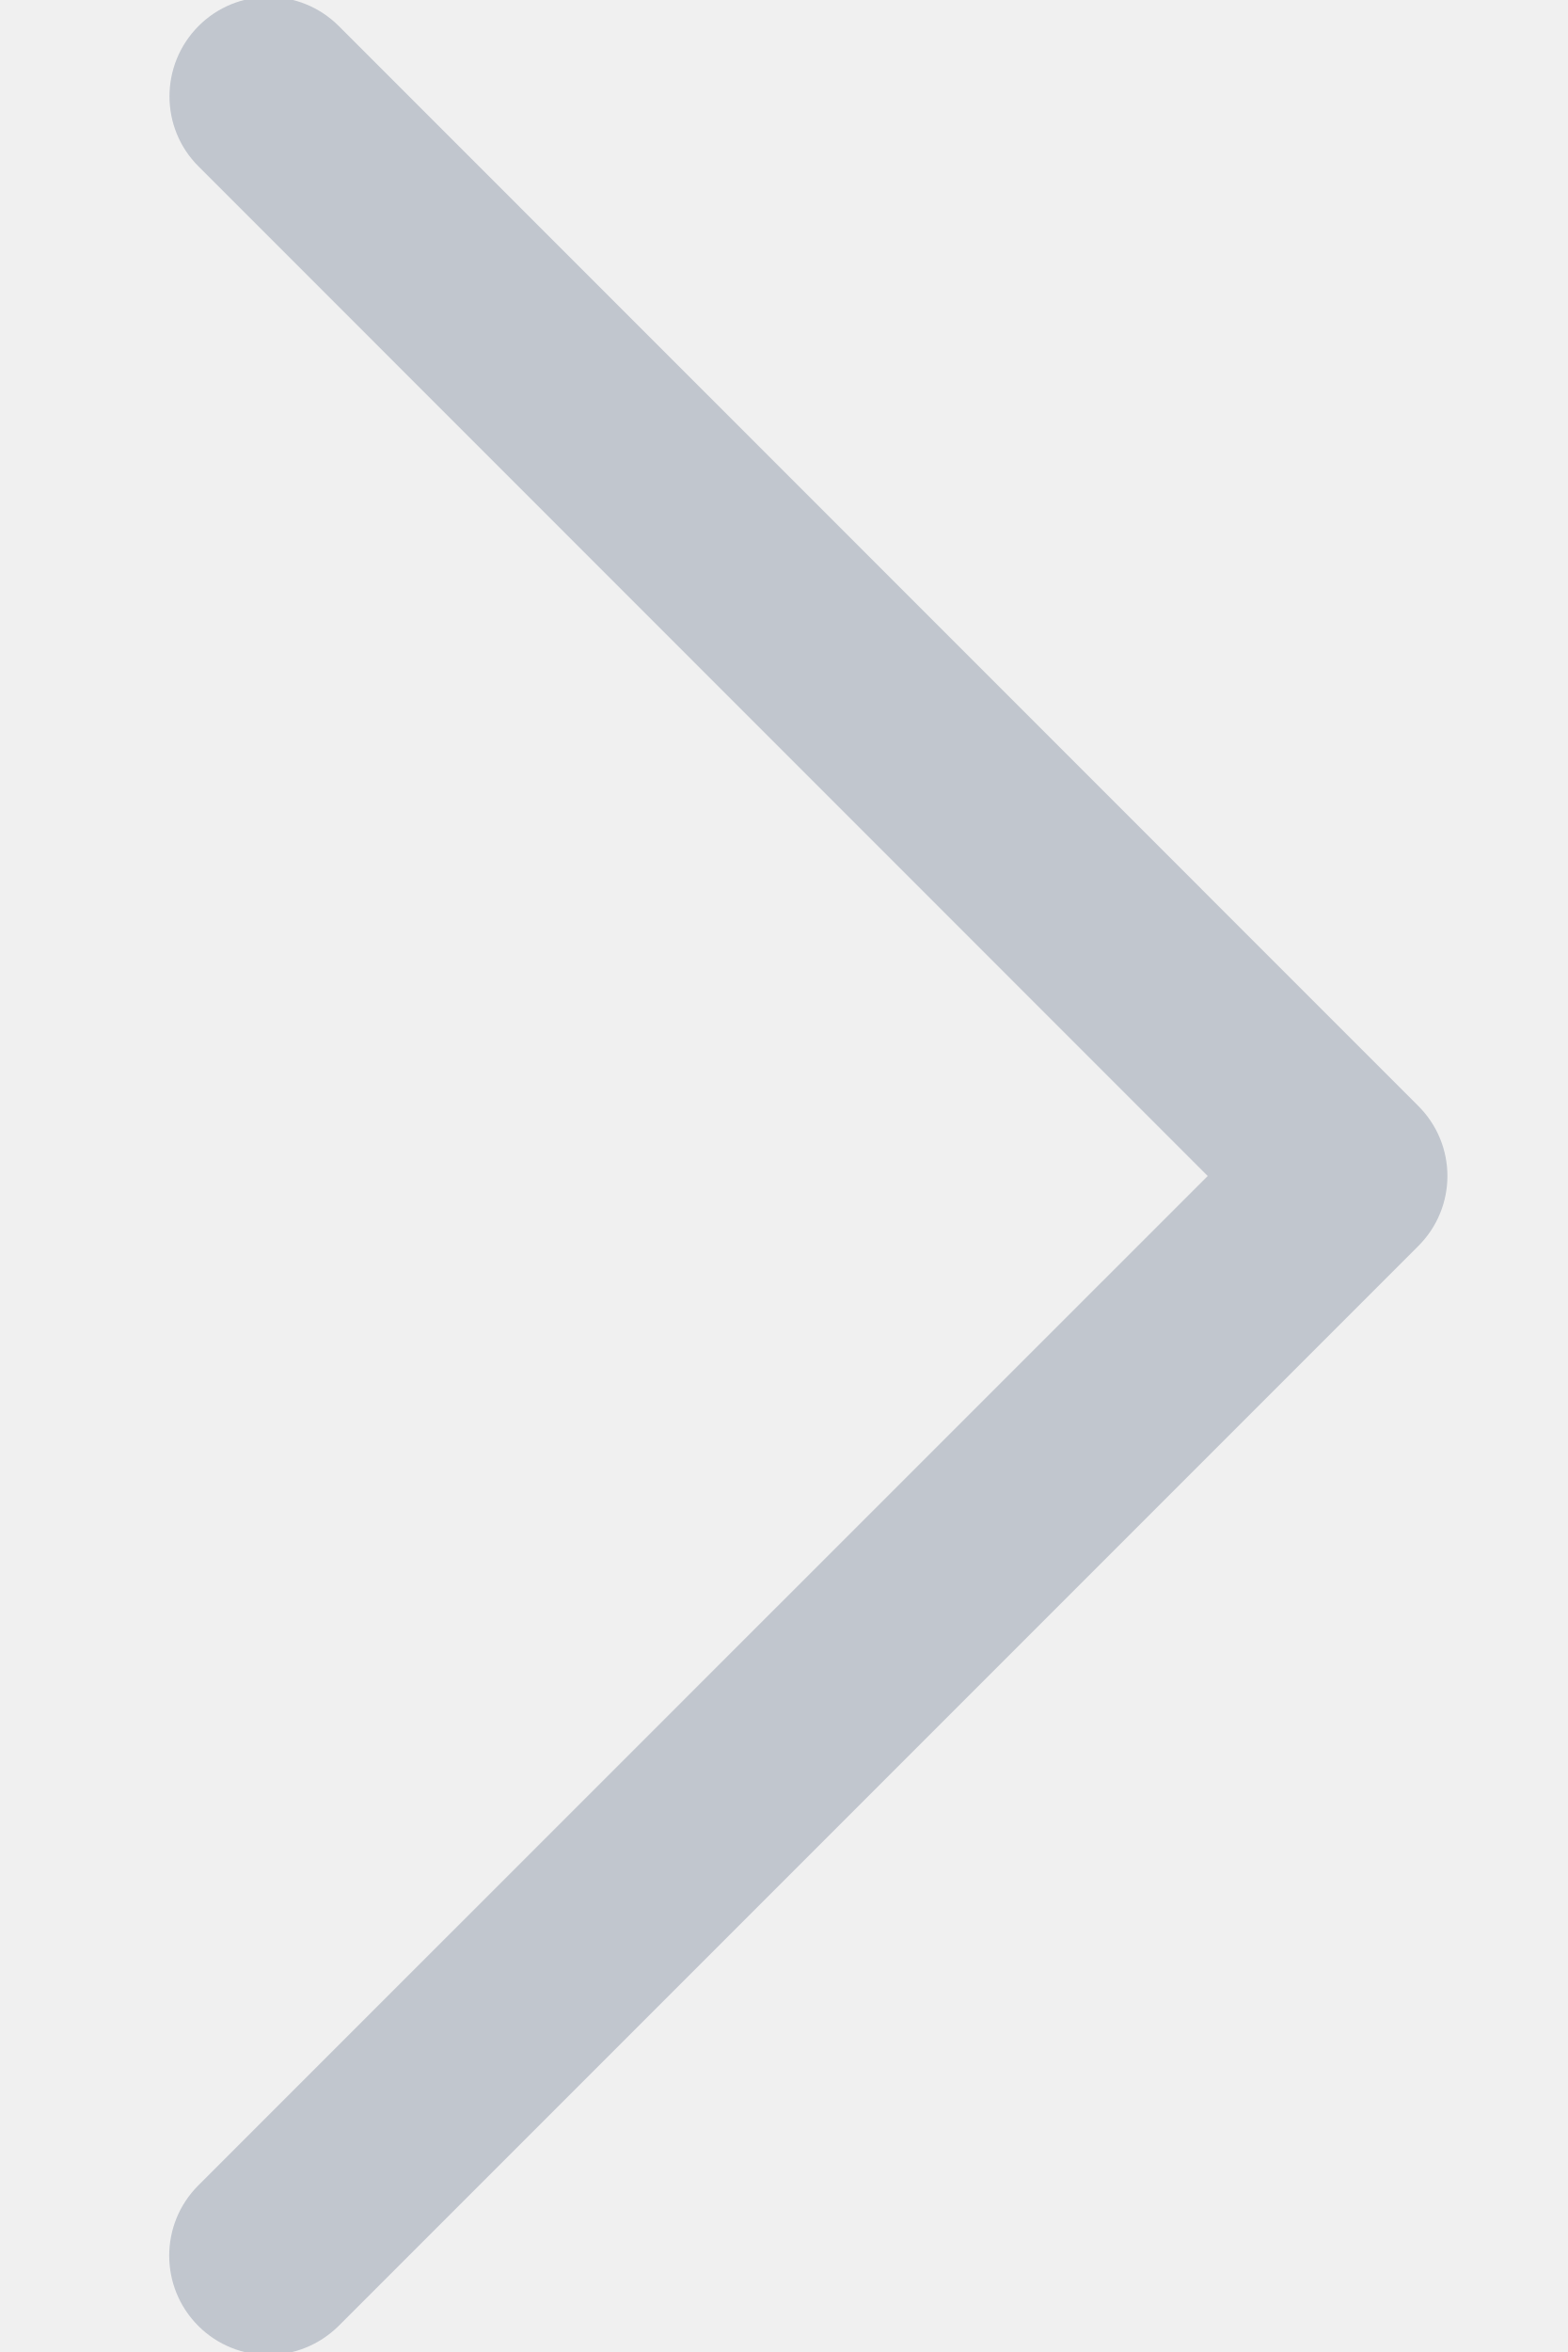
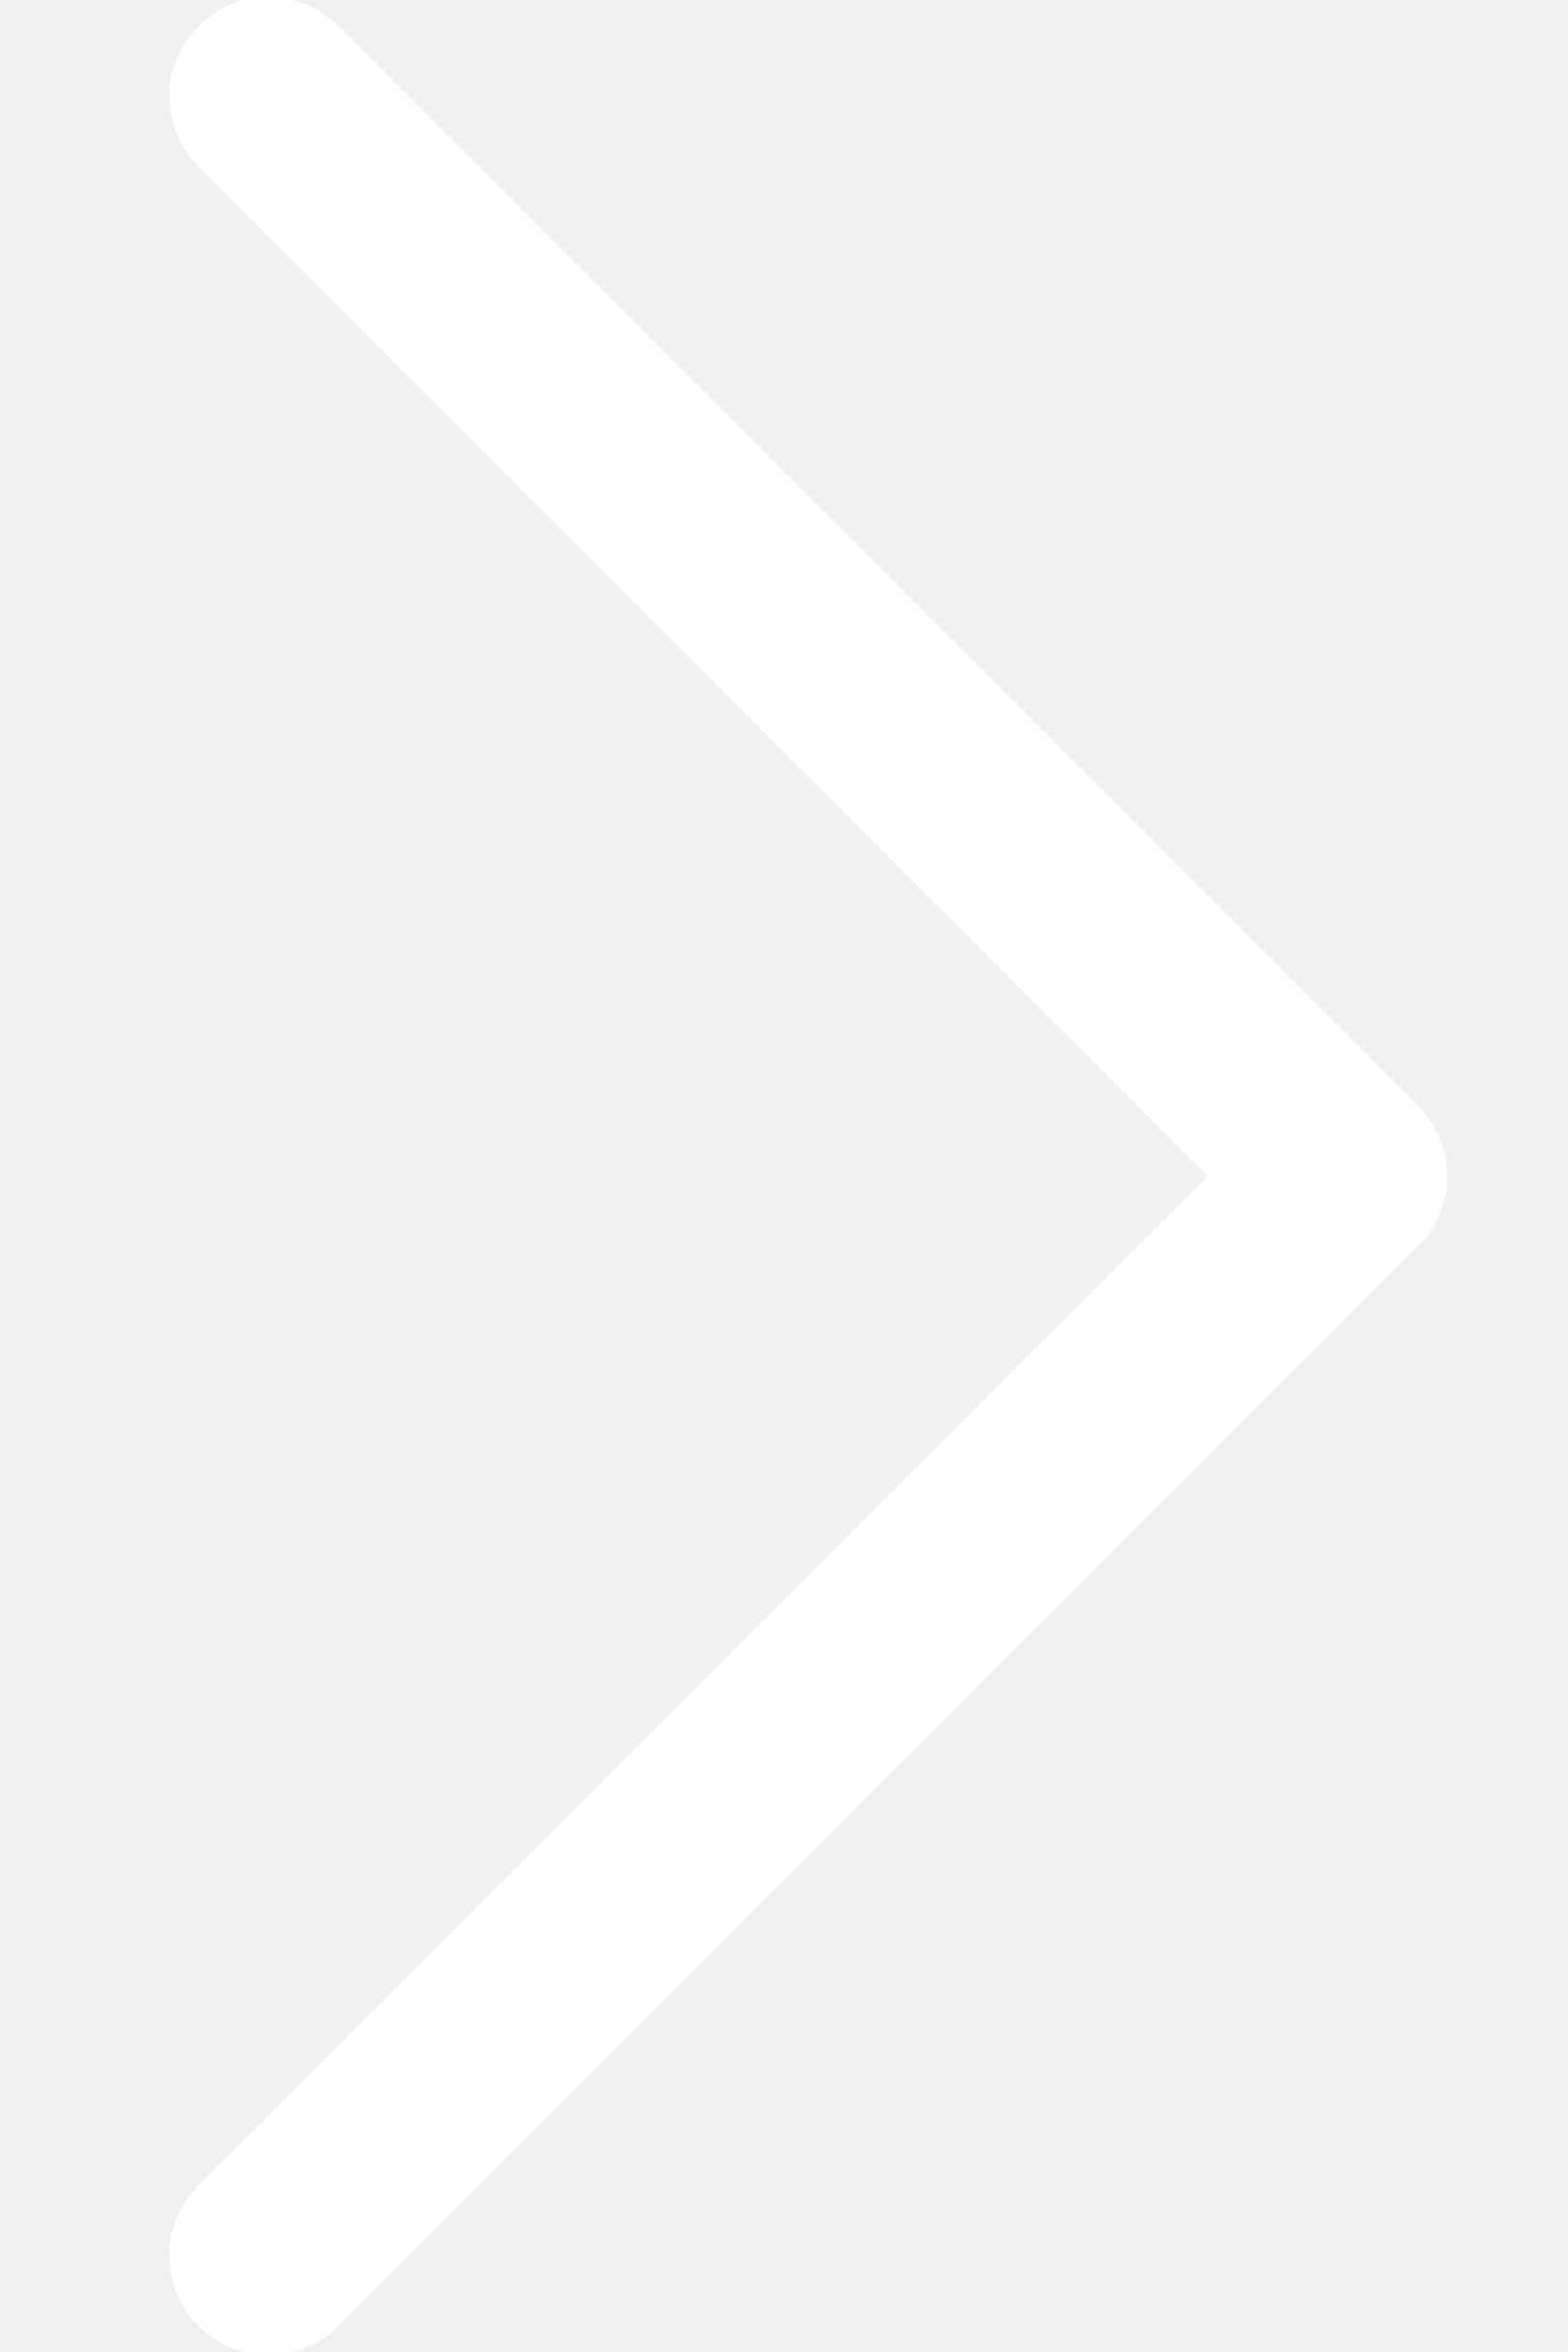
<svg xmlns="http://www.w3.org/2000/svg" version="1.1" id="Layer_1" x="0px" y="0px" width="8px" height="12px" viewBox="0 0 8 12" enable-background="new 0 0 8 12" xml:space="preserve">
-   <path fill="#C1C6CE" d="M7.237,5.642L1.729,0.133c-0.198-0.198-0.519-0.198-0.716,0s-0.198,0.519,0,0.716L6.163,6l-5.151,5.15  c-0.198,0.198-0.198,0.519,0,0.717c0.099,0.099,0.229,0.148,0.358,0.148c0.129,0,0.259-0.05,0.358-0.148l5.509-5.509  C7.436,6.16,7.436,5.84,7.237,5.642z" />
+   <path fill="#ffffff" d="M7.237,5.642L1.729,0.133c-0.198-0.198-0.519-0.198-0.716,0s-0.198,0.519,0,0.716L6.163,6l-5.151,5.15  c-0.198,0.198-0.198,0.519,0,0.717c0.099,0.099,0.229,0.148,0.358,0.148c0.129,0,0.259-0.05,0.358-0.148l5.509-5.509  C7.436,6.16,7.436,5.84,7.237,5.642z" />
</svg>
